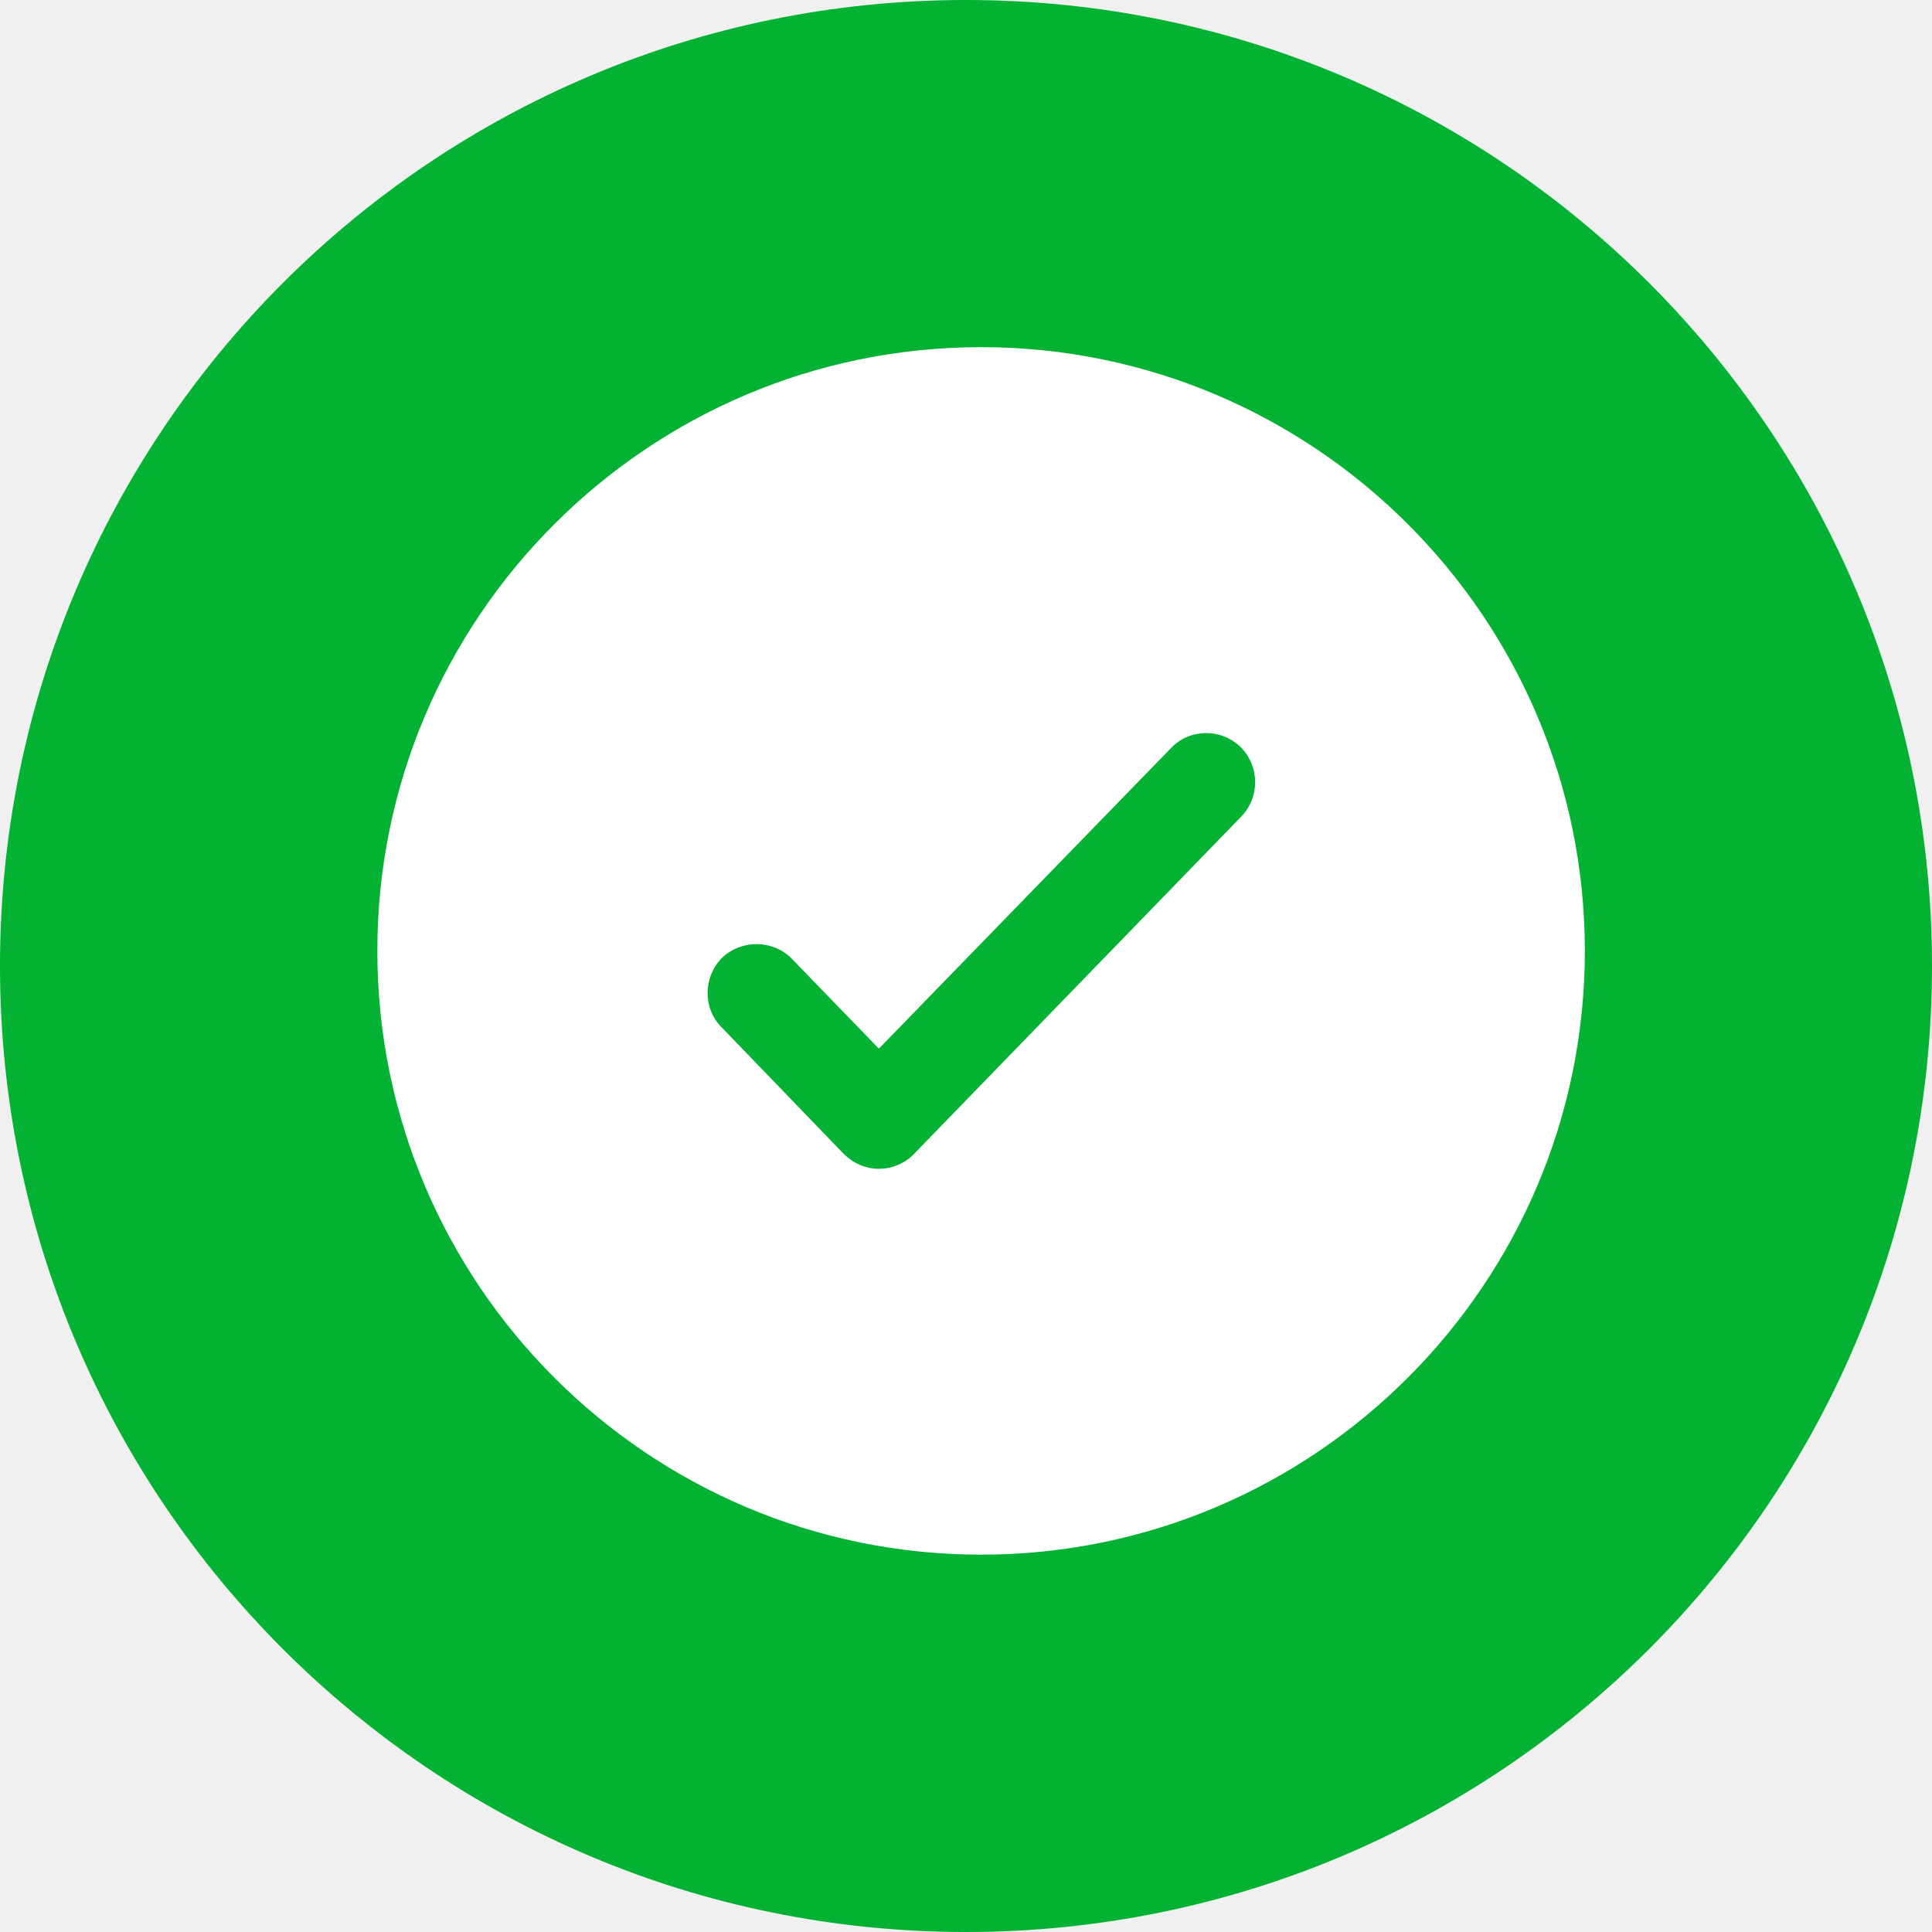
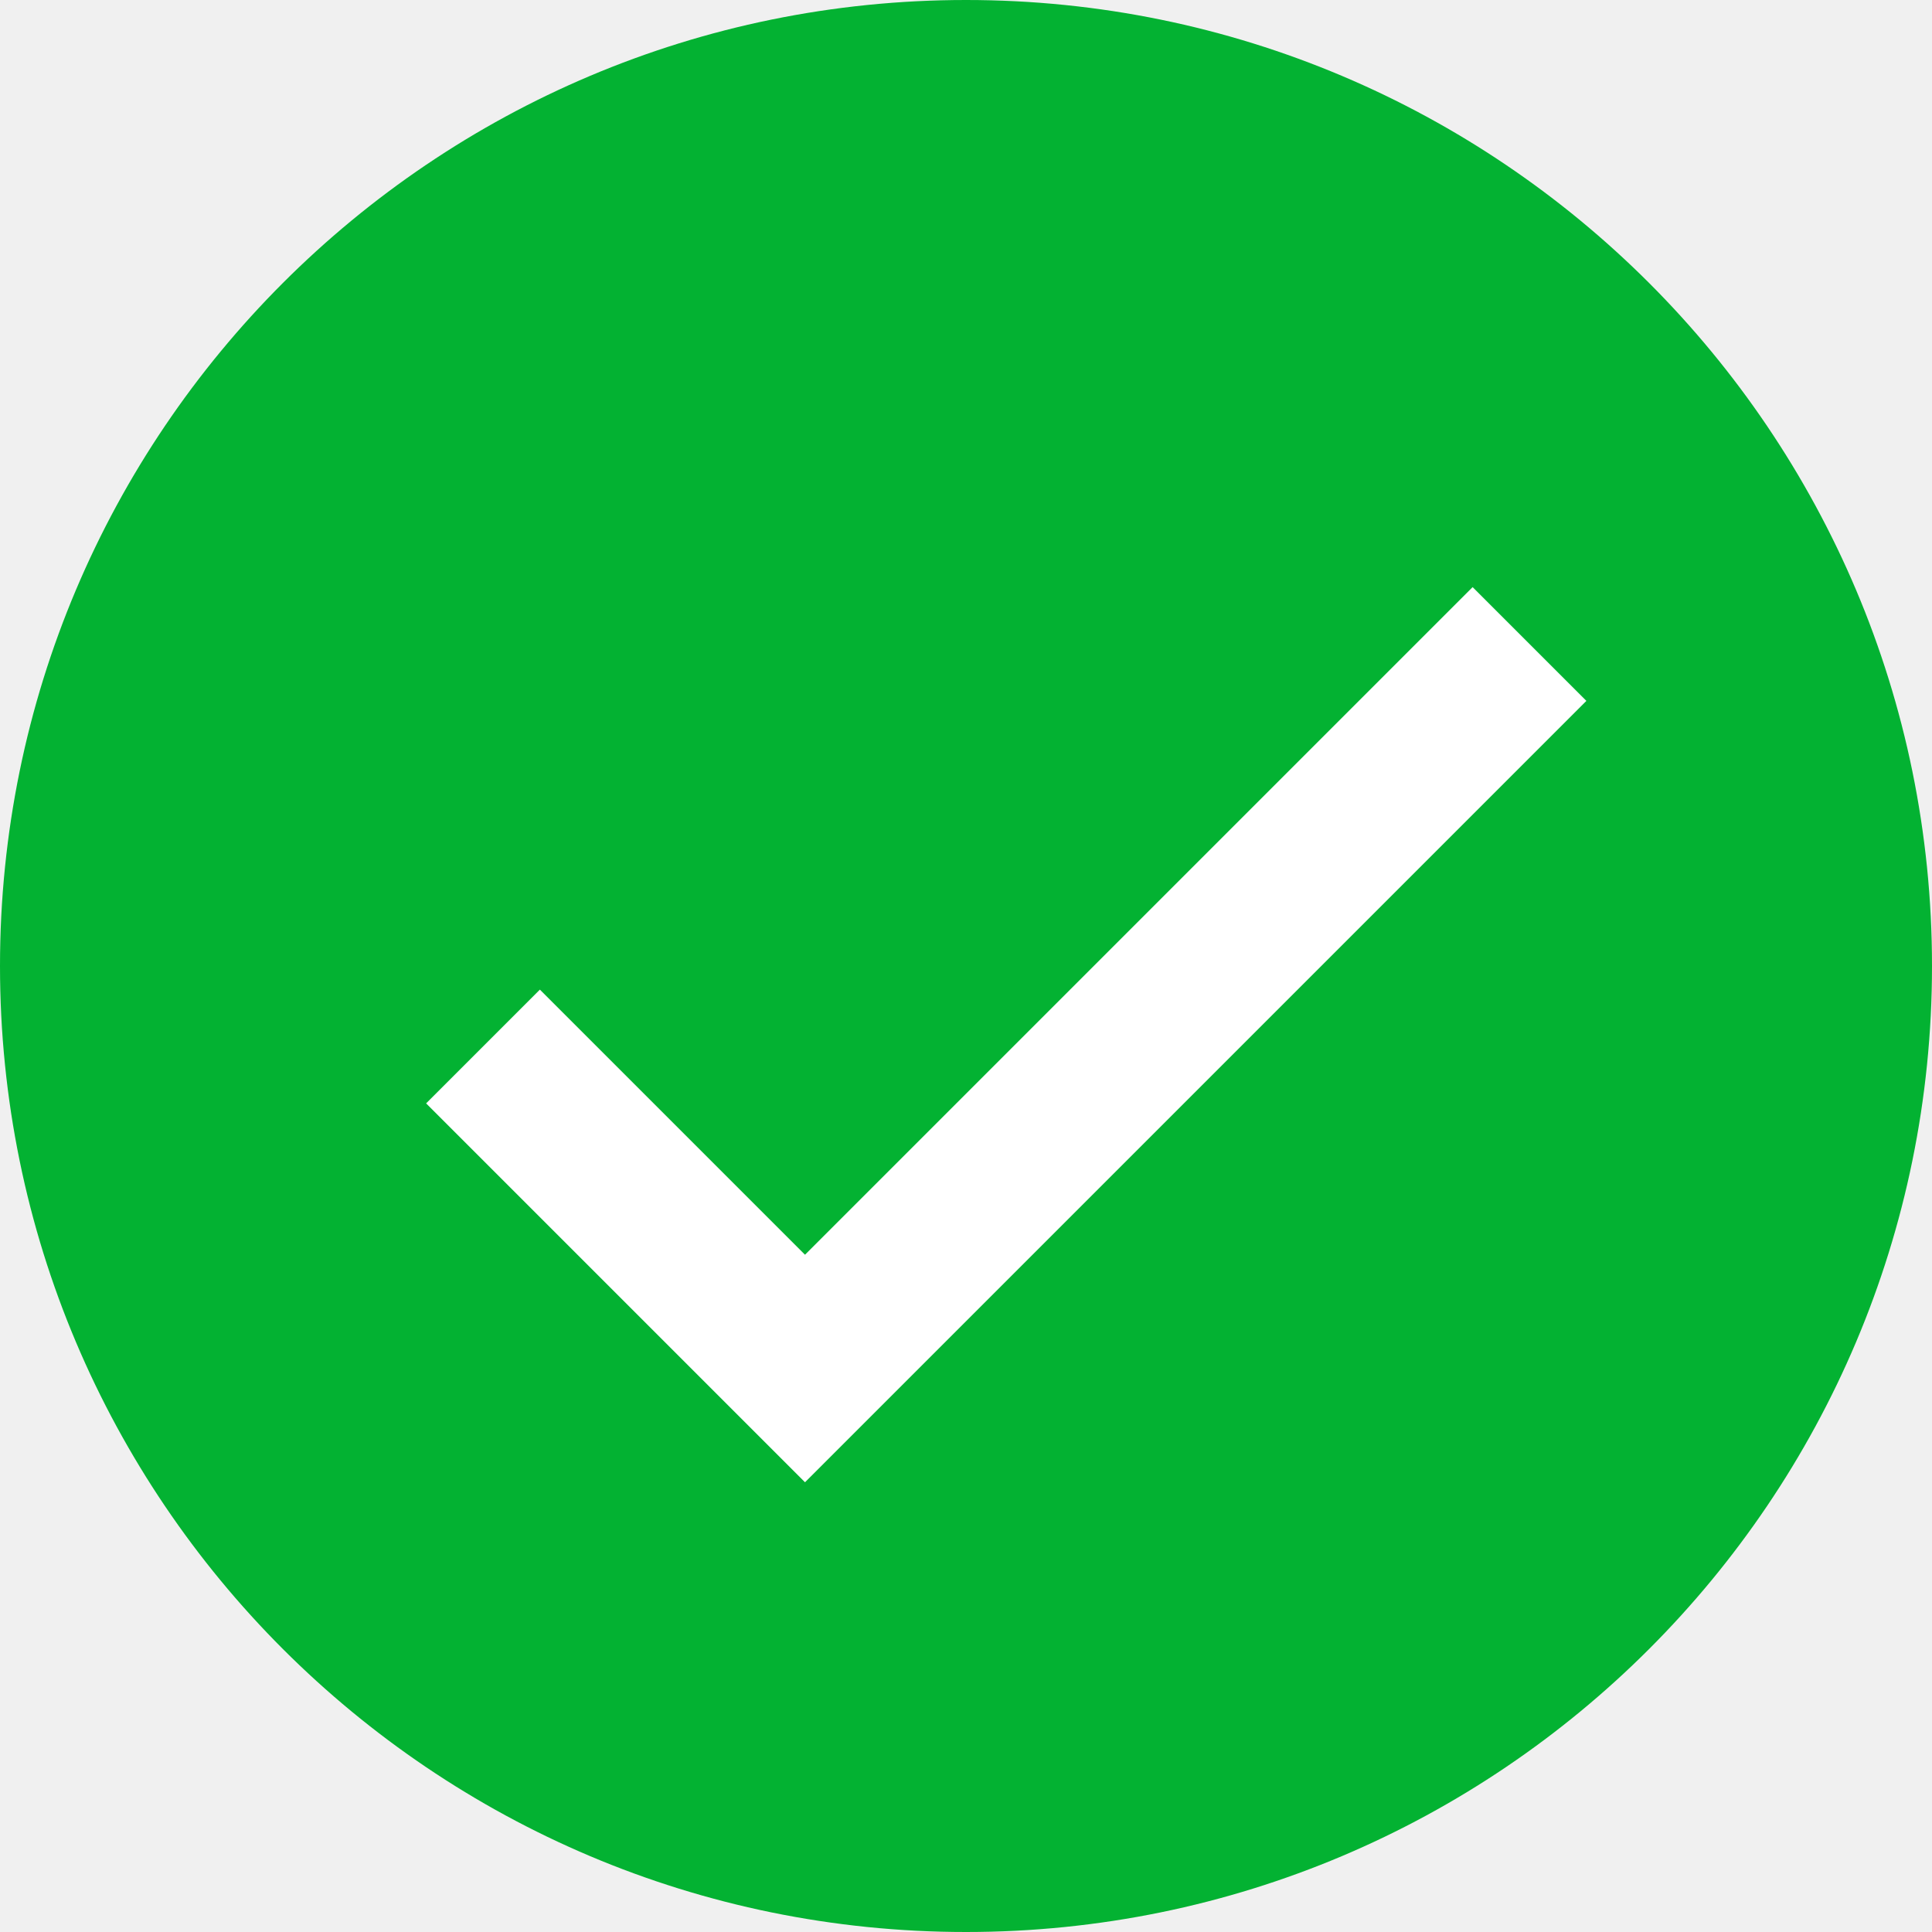
- <svg xmlns="http://www.w3.org/2000/svg" width="32" height="32" viewBox="0 0 32 32" fill="none">
-   <path d="M0 16C0 7.163 7.163 0 16 0C24.837 0 32 7.163 32 16C32 24.837 24.837 32 16 32C7.163 32 0 24.837 0 16Z" fill="#03B232" />
-   <path d="M16.25 5.75C10.734 5.75 6.25 10.234 6.25 15.75C6.25 21.266 10.734 25.75 16.25 25.75C21.766 25.75 26.25 21.266 26.25 15.75C26.25 10.234 21.766 5.75 16.25 5.75ZM20.557 13.527L15.143 19.108C14.994 19.266 14.78 19.359 14.557 19.359C14.334 19.359 14.129 19.266 13.971 19.108L11.952 17.015C11.636 16.699 11.645 16.178 11.962 15.862C12.287 15.555 12.808 15.564 13.115 15.88L14.557 17.369L19.394 12.392C19.701 12.066 20.222 12.057 20.548 12.373C20.864 12.69 20.873 13.201 20.557 13.527Z" fill="white" />
+ <svg xmlns="http://www.w3.org/2000/svg" width="18" height="18" viewBox="0 0 18 18" fill="none">
+   <rect width="18" height="18" rx="9" fill="#03B232" />
+   <path d="M7.5 11.69L5.03 9.22L3.97 10.28L7.5 13.81L14.78 6.53L13.72 5.47L7.5 11.69Z" fill="white" />
</svg>
